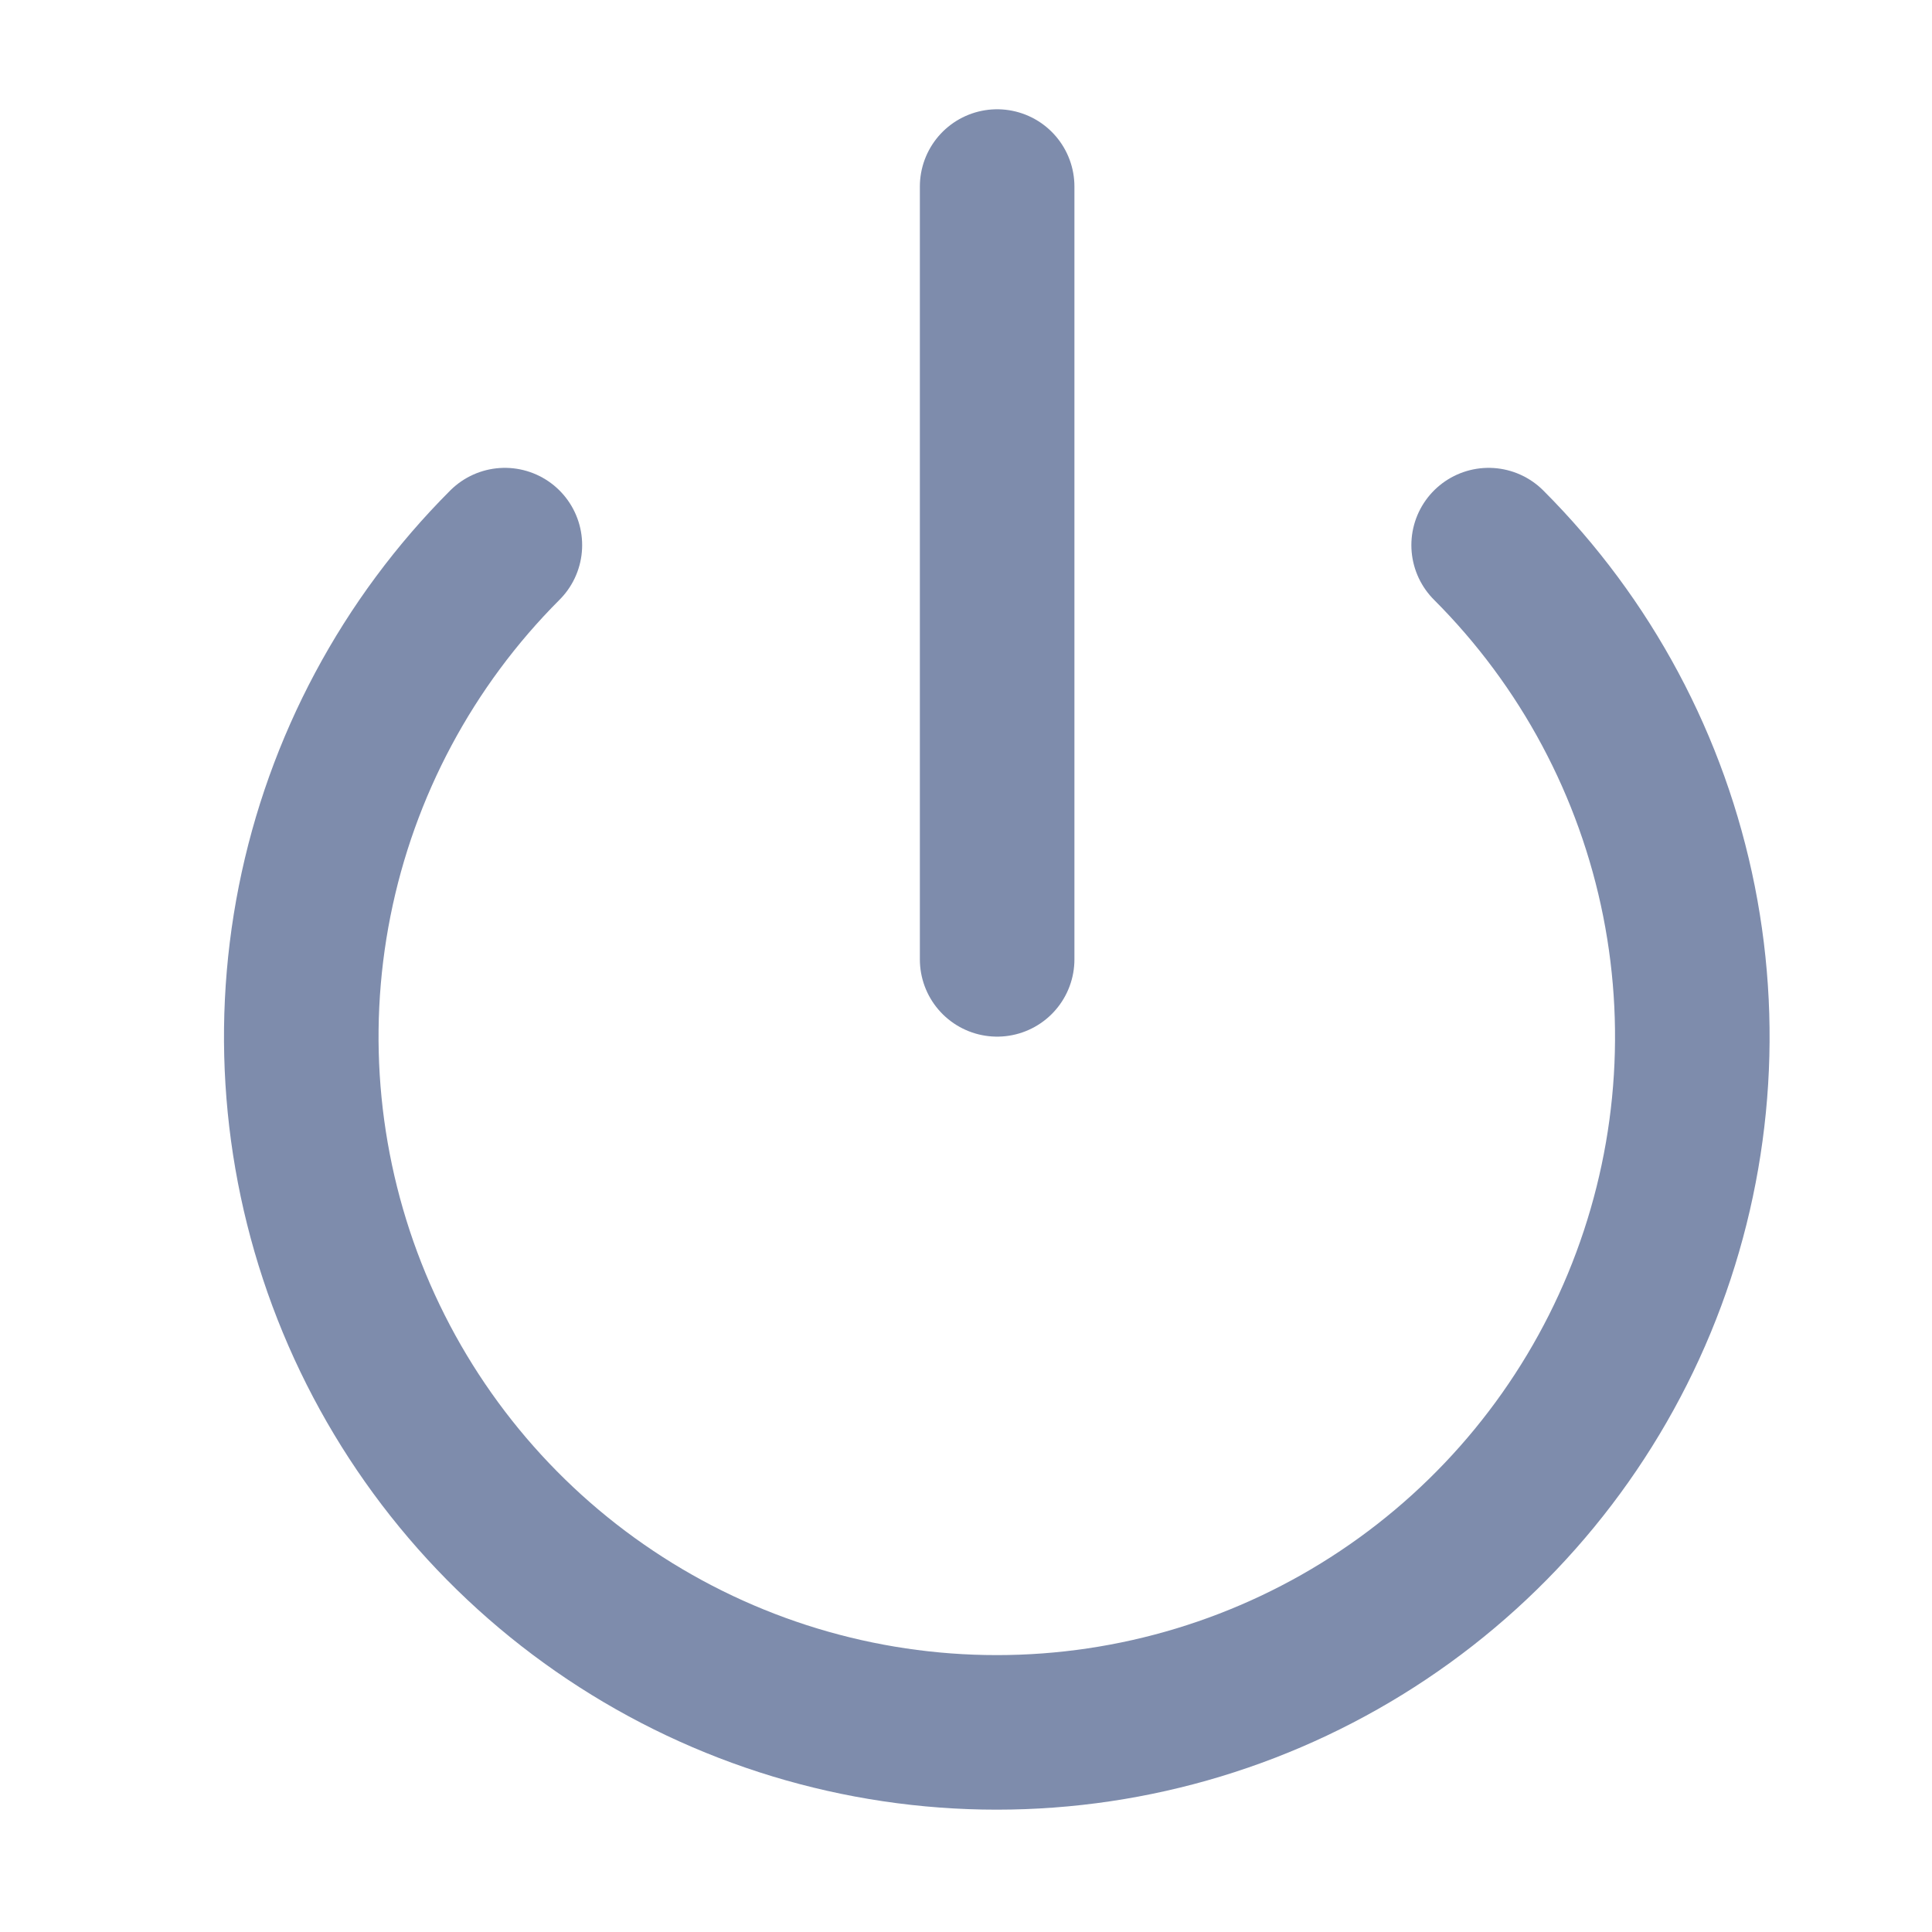
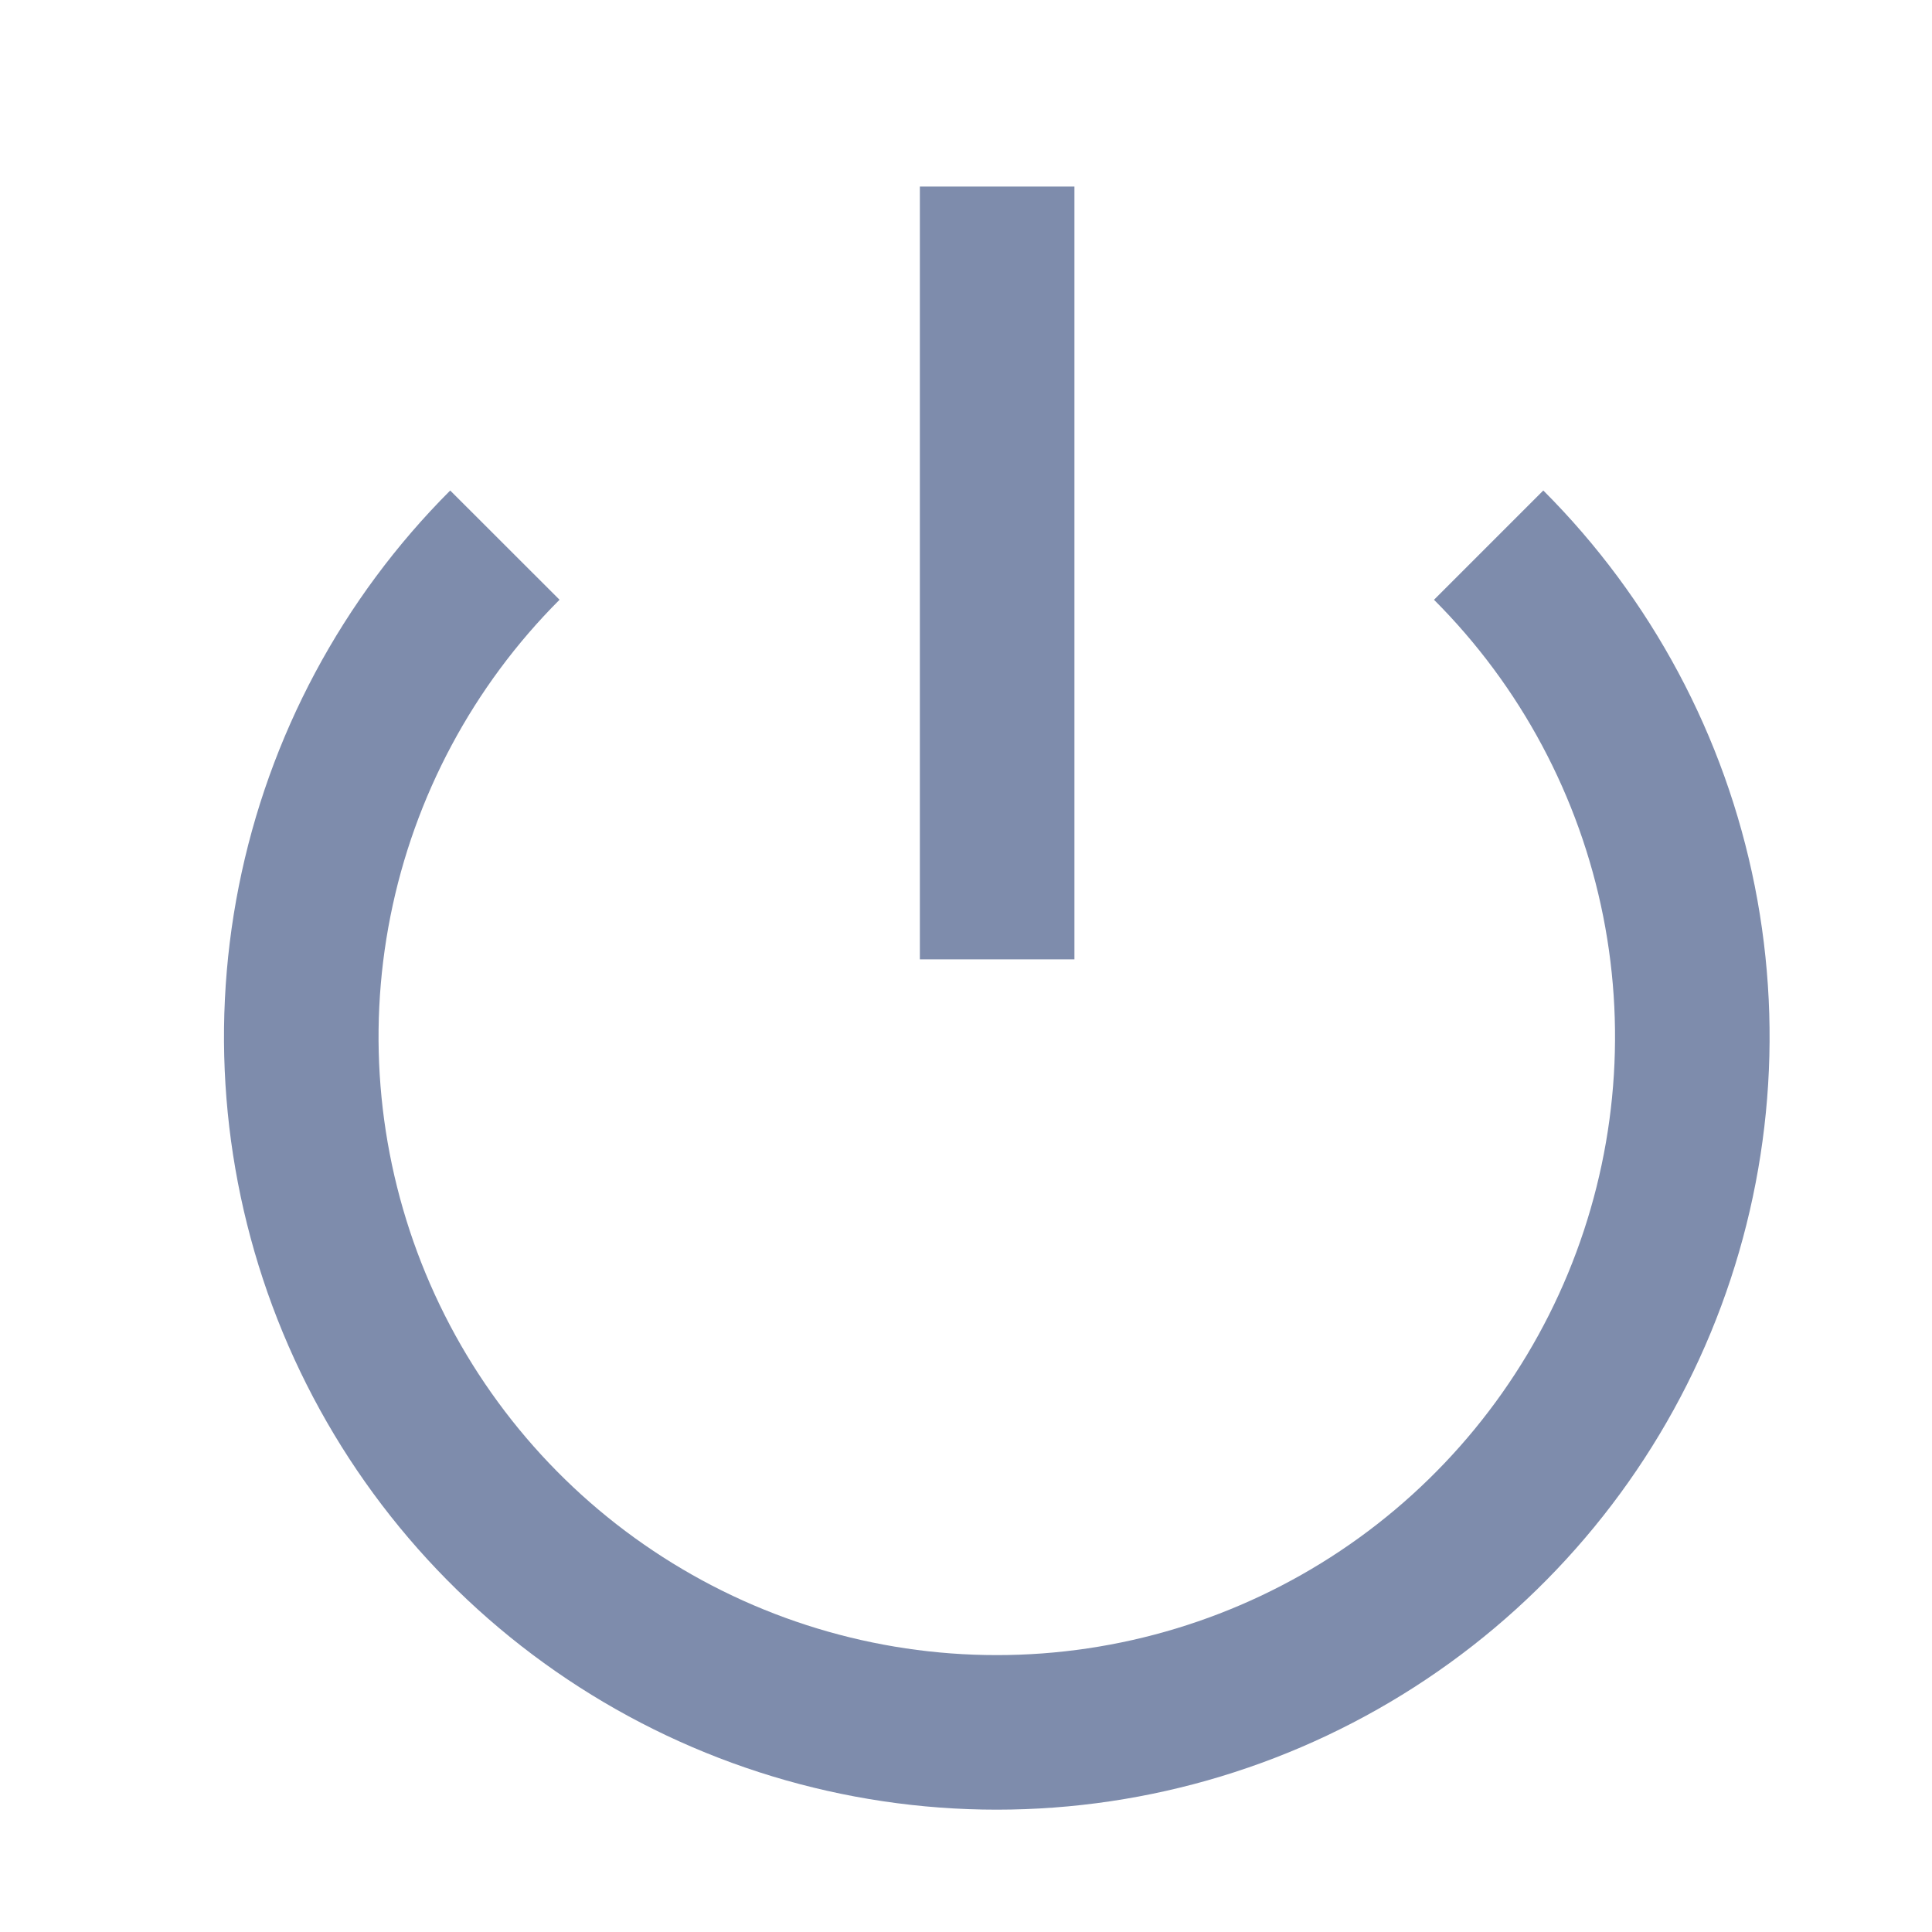
<svg xmlns="http://www.w3.org/2000/svg" className="icon me-3" width="25" height="25" viewBox="0 0 25 25" fill="none">
-   <path d="M19.263 7.054C20.522 8.313 21.379 9.916 21.726 11.662C22.073 13.408 21.894 15.217 21.213 16.862C20.532 18.506 19.378 19.912 17.898 20.9C16.418 21.889 14.678 22.417 12.898 22.417C11.118 22.417 9.379 21.889 7.899 20.9C6.419 19.912 5.265 18.506 4.584 16.862C3.903 15.217 3.724 13.408 4.071 11.662C4.418 9.916 5.275 8.313 6.533 7.054" stroke="#7E8CAC" stroke-width="2" stroke-linecap="round" stroke-linejoin="round" />
-   <path d="M12.903 2.414V12.414" stroke="#7E8CAC" stroke-width="2" stroke-linecap="round" stroke-linejoin="round" />
+   <path d="M19.263 7.054C20.522 8.313 21.379 9.916 21.726 11.662C22.073 13.408 21.894 15.217 21.213 16.862C20.532 18.506 19.378 19.912 17.898 20.9C16.418 21.889 14.678 22.417 12.898 22.417C11.118 22.417 9.379 21.889 7.899 20.9C6.419 19.912 5.265 18.506 4.584 16.862C3.903 15.217 3.724 13.408 4.071 11.662C4.418 9.916 5.275 8.313 6.533 7.054" stroke="#7E8CAC" stroke-width="2" strokeLinecap="round" stroke-linejoin="round" />
+   <path d="M12.903 2.414V12.414" stroke="#7E8CAC" stroke-width="2" strokeLinecap="round" stroke-linejoin="round" />
</svg>
